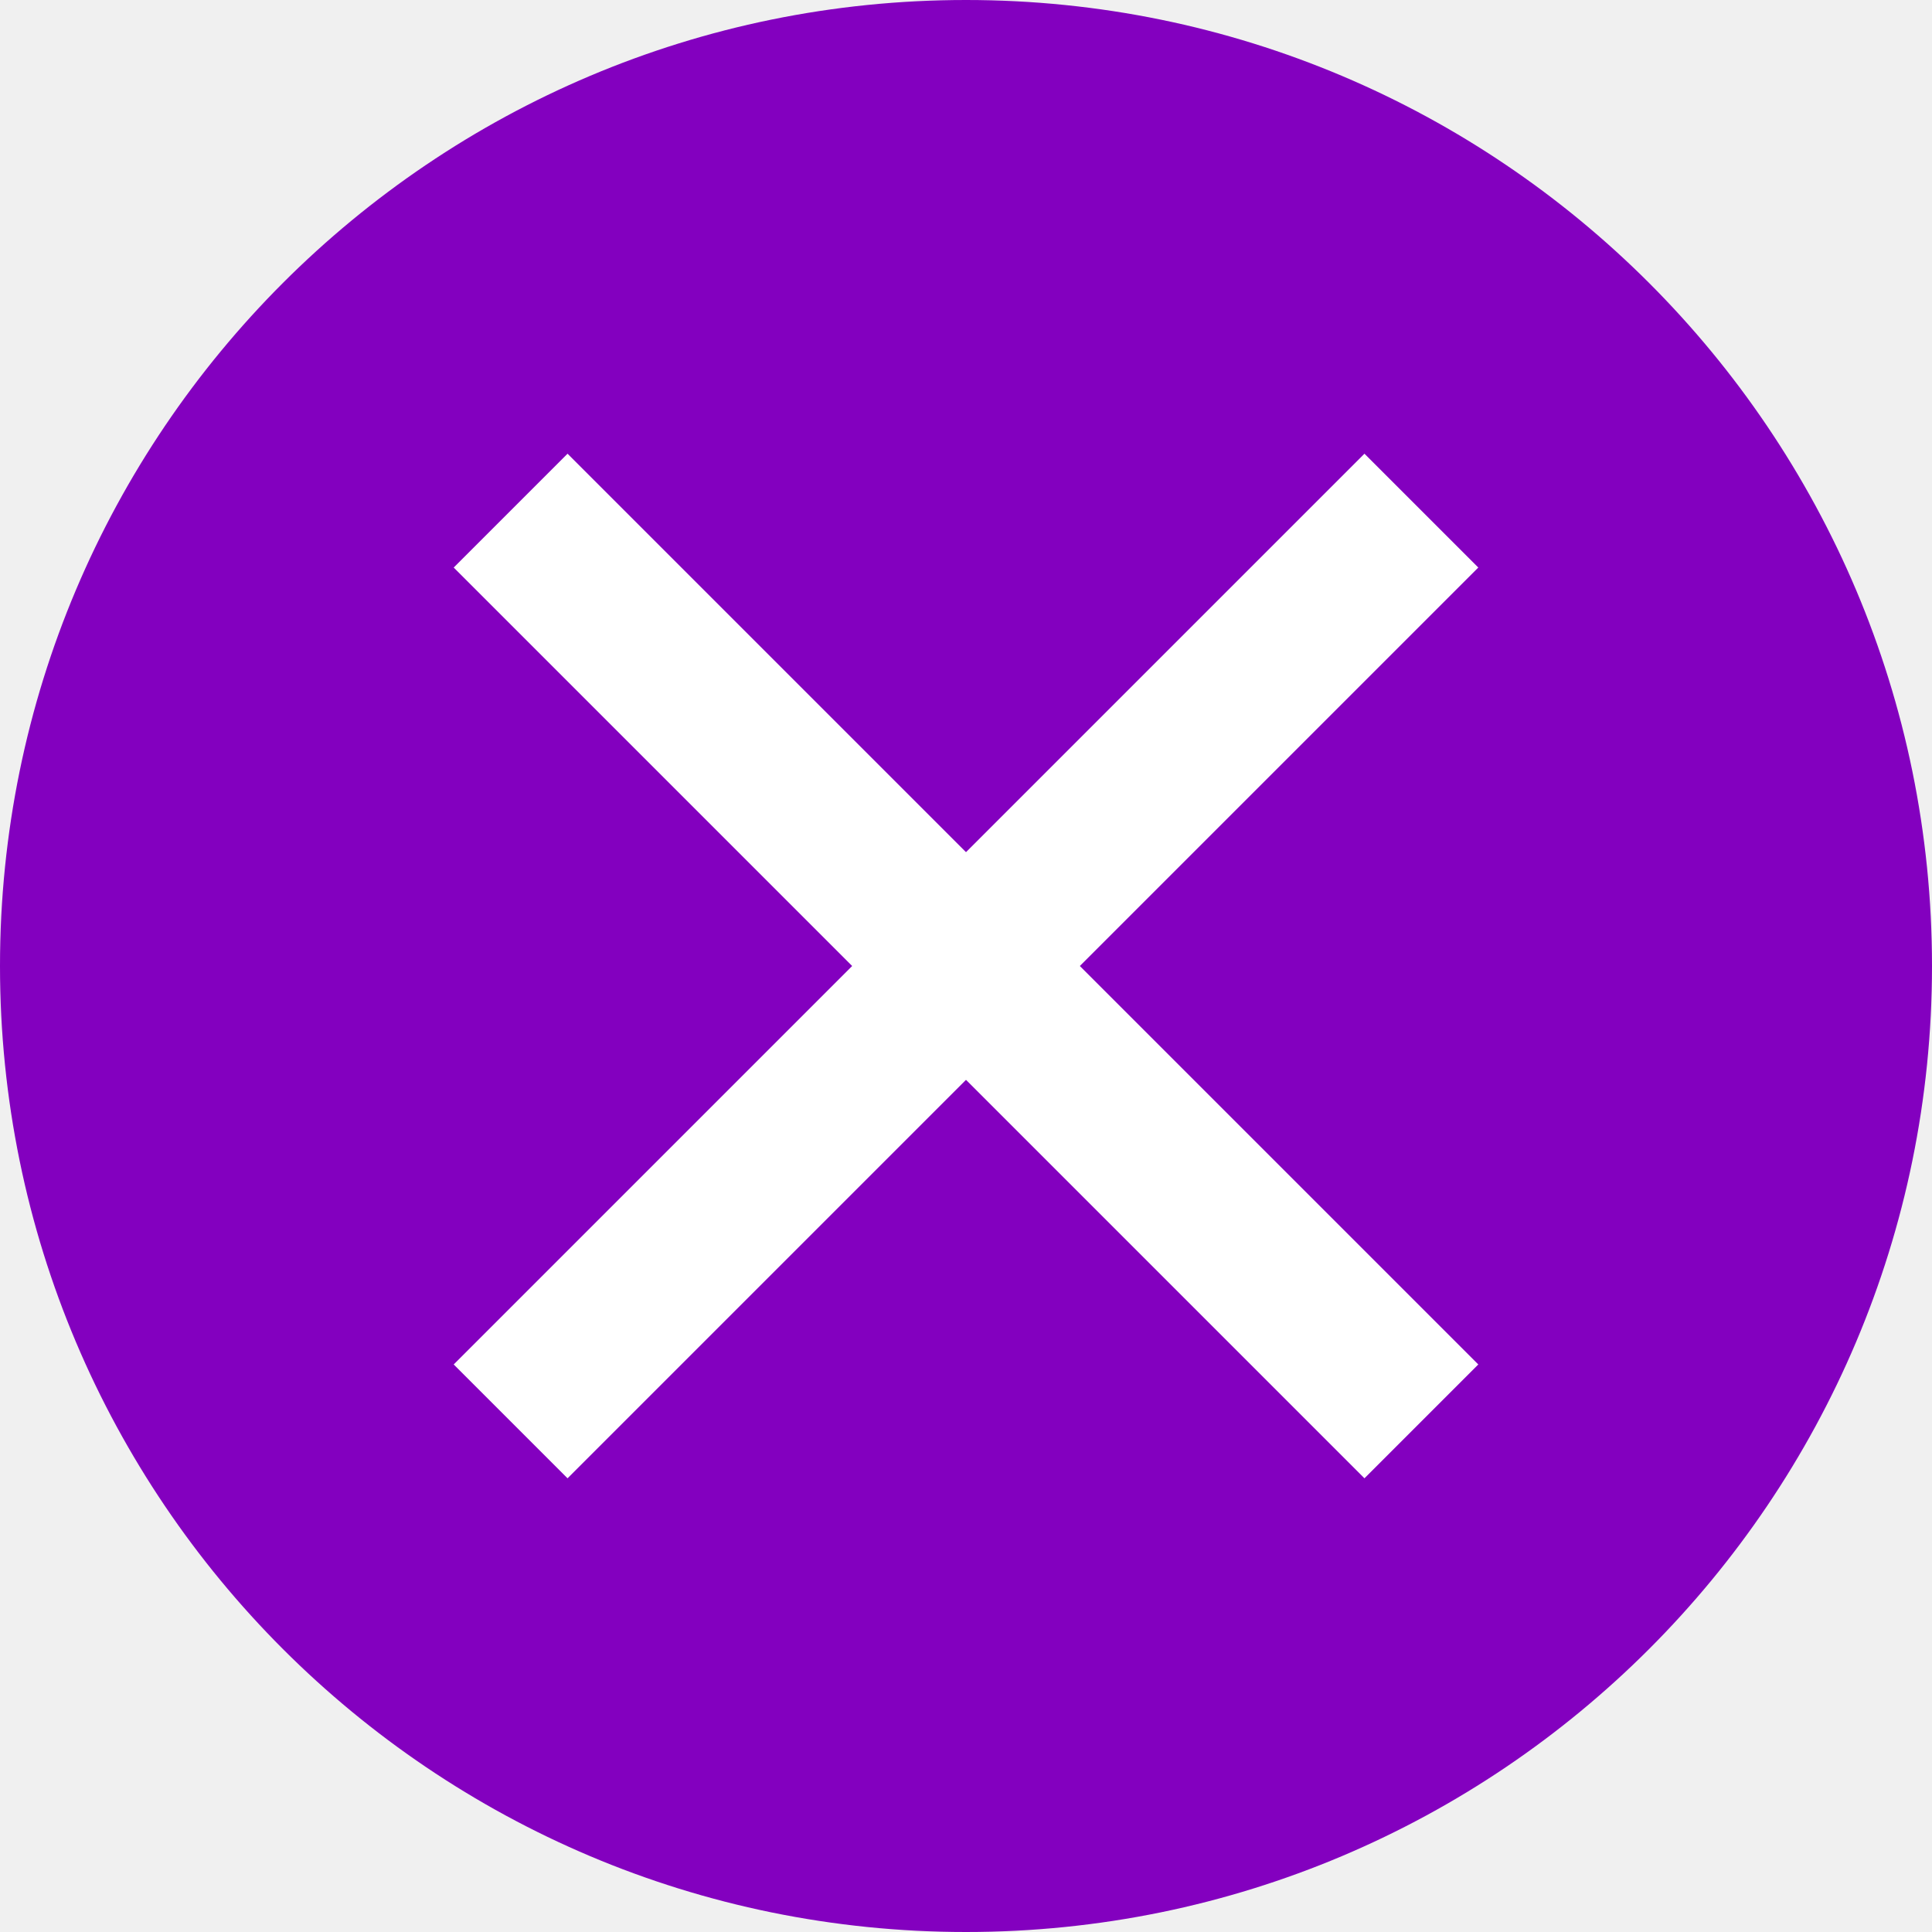
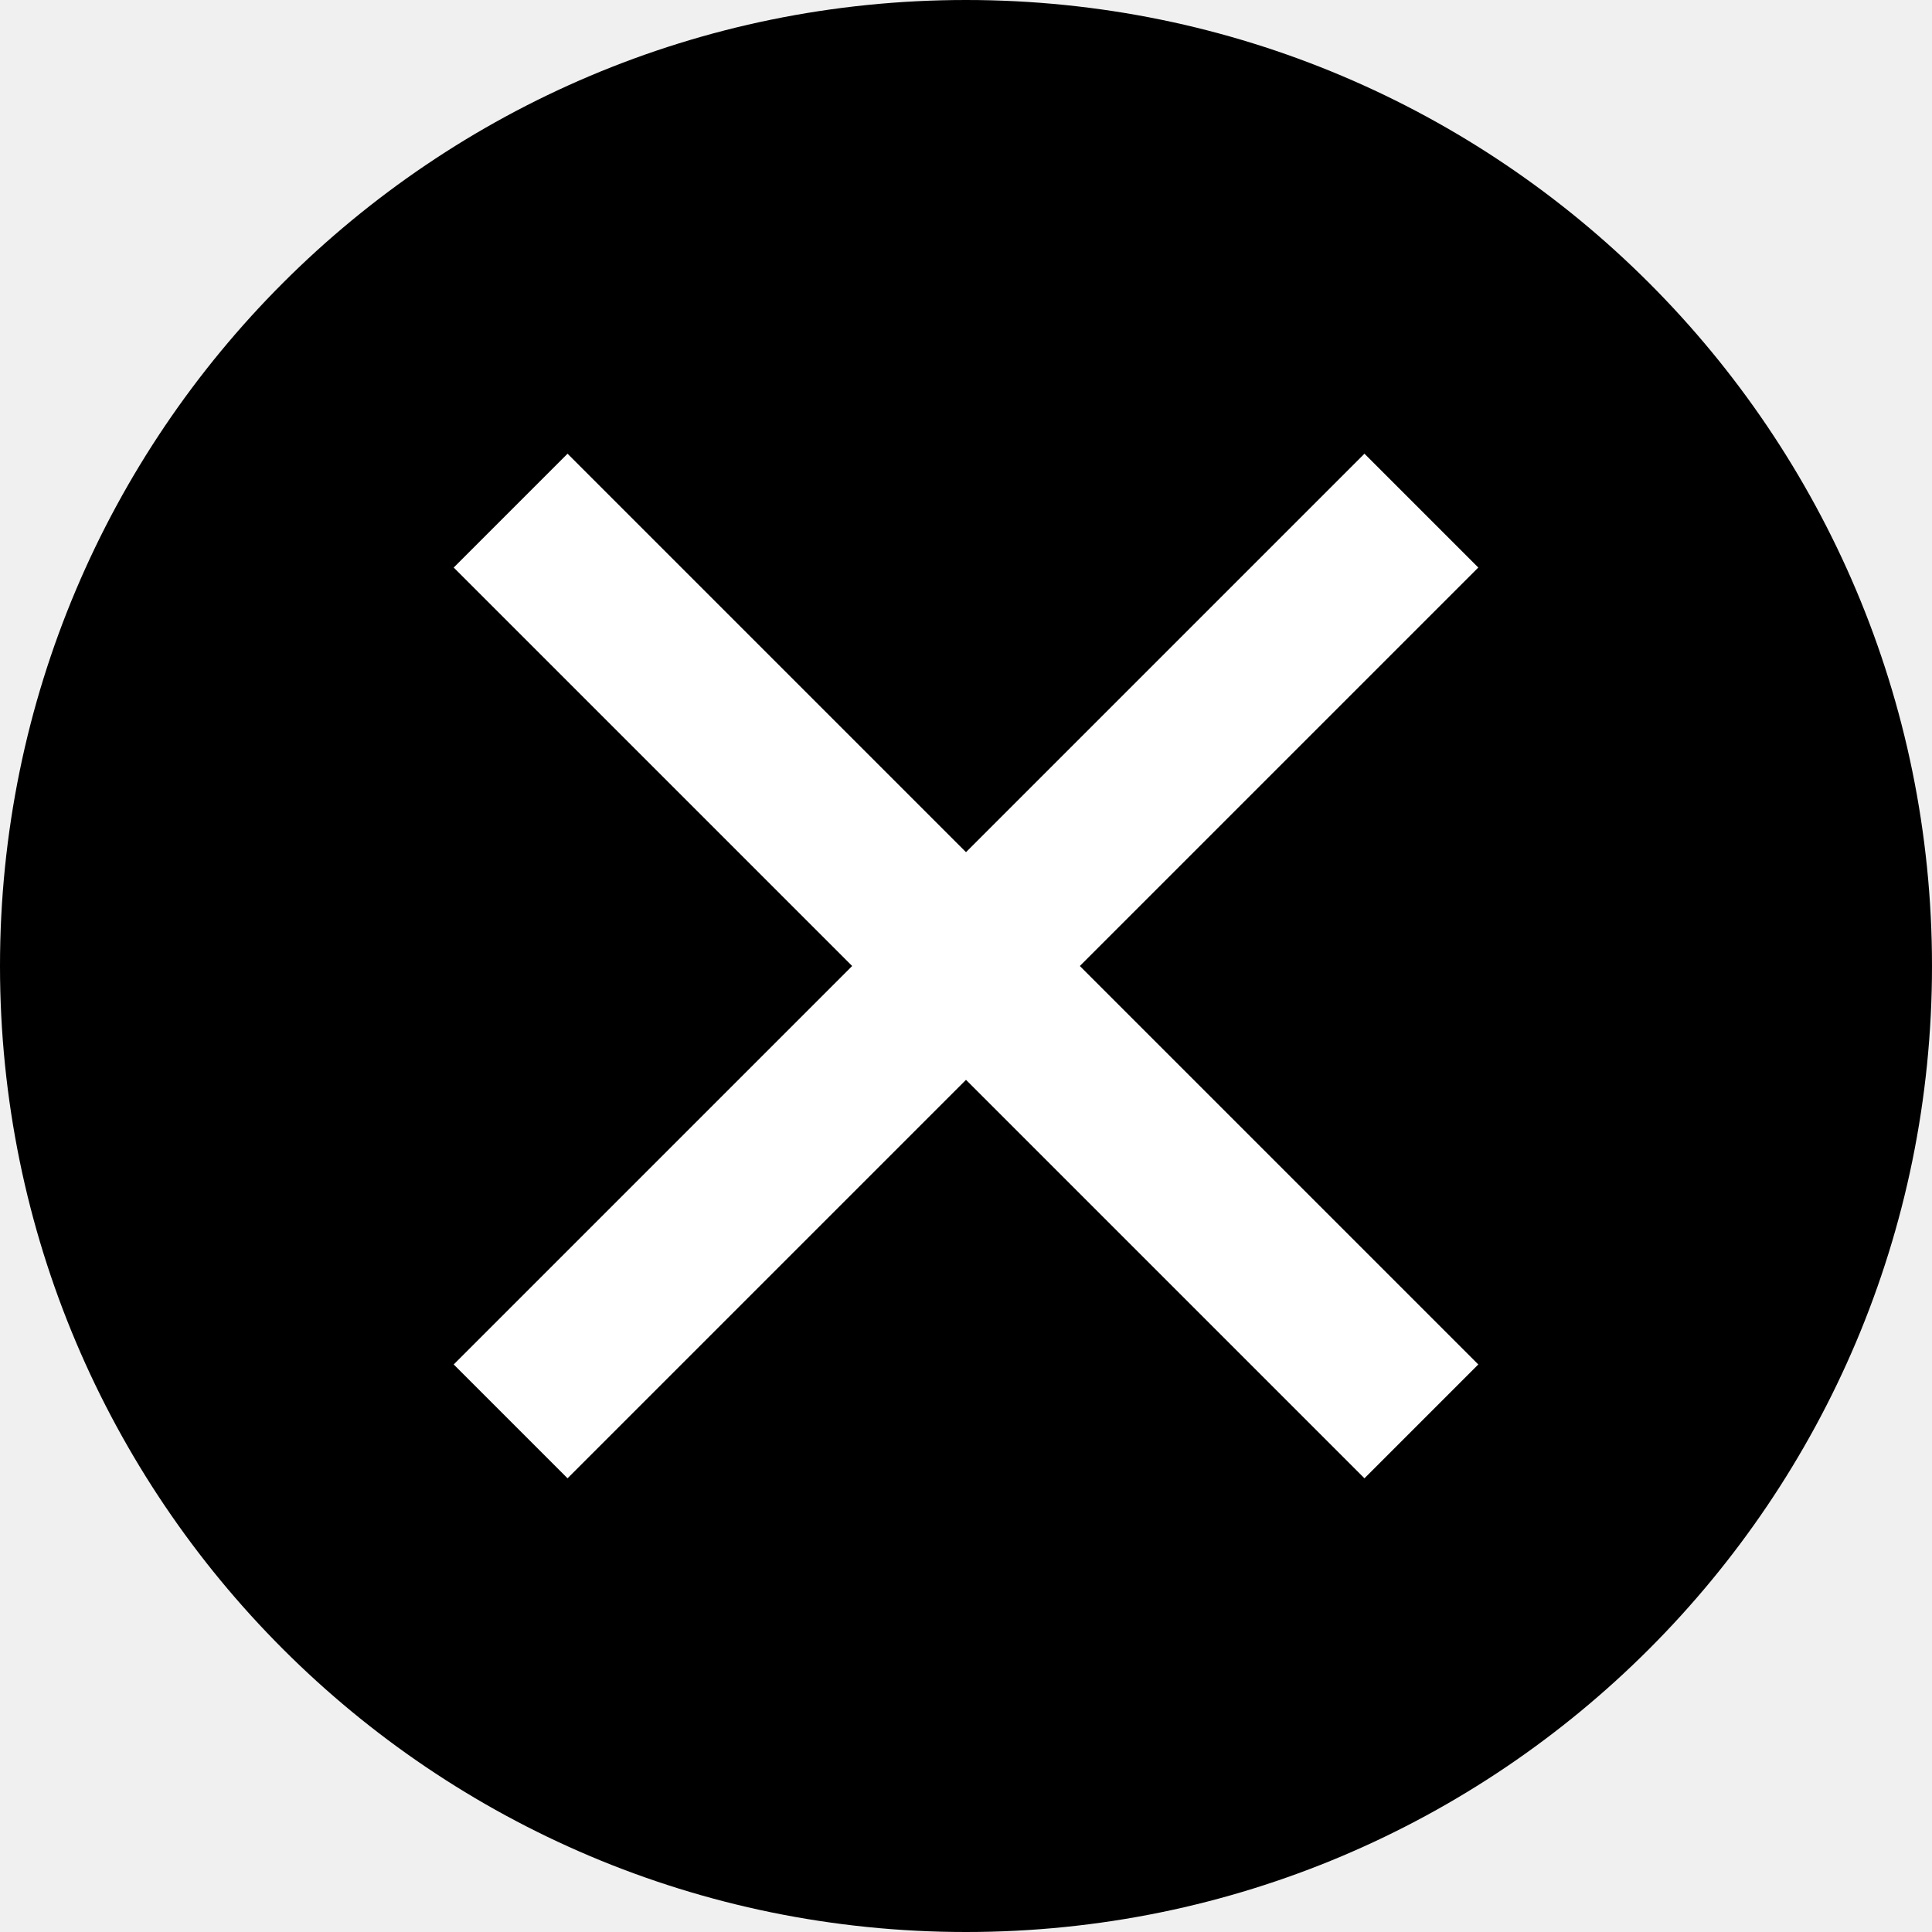
<svg xmlns="http://www.w3.org/2000/svg" width="24px" height="24px" viewBox="0 0 24 24" version="1.1">
  <g id="close" stroke="none" stroke-width="1" fill="none" fill-rule="evenodd">
    <g id="Group-9">
-       <g id="Group-8" fill="#8300BF">
+       <g id="Group-8" fill="currentColor">
        <circle id="Oval" cx="12" cy="12" r="12" />
      </g>
      <g id="Group-13" transform="translate(12, 12) rotate(-315) translate(-12, -12) translate(5, 5)" stroke="#FFFFFF" stroke-linecap="square" stroke-width="2">
        <line x1="0" y1="7" x2="14" y2="7" id="Line-9" />
        <line x1="7" y1="0" x2="7" y2="14" id="Line-9" />
      </g>
    </g>
  </g>
</svg>
